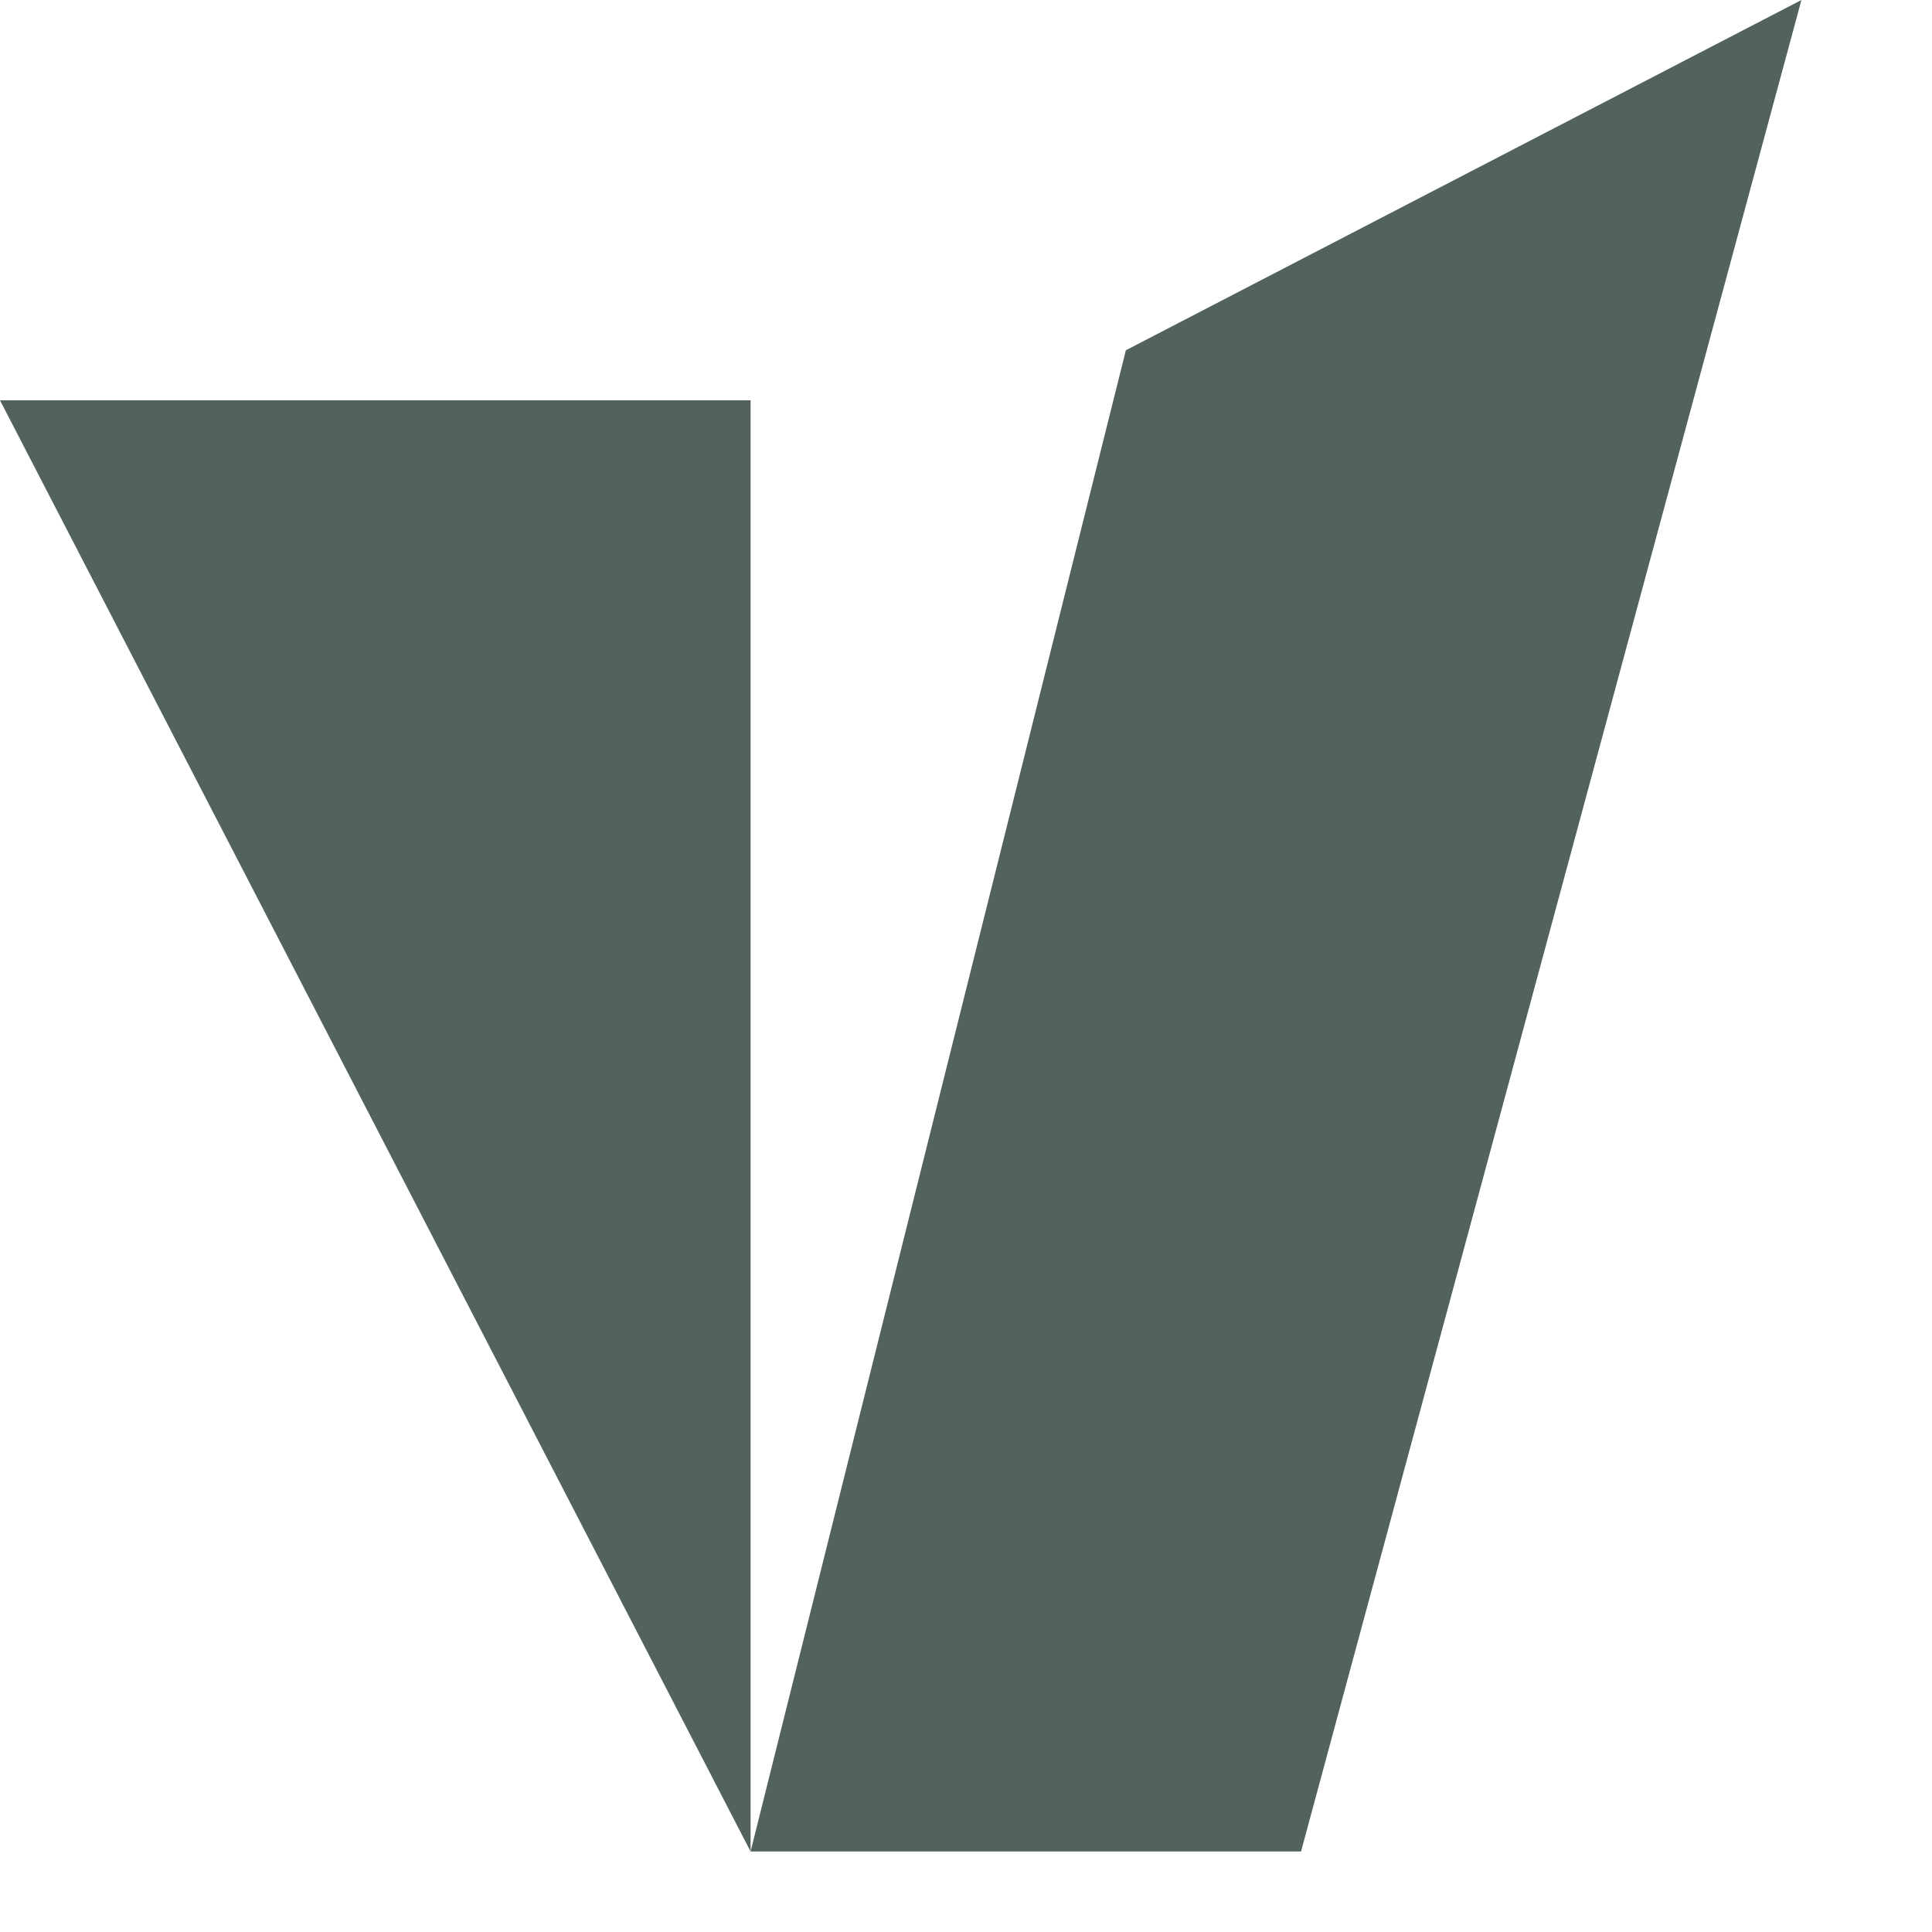
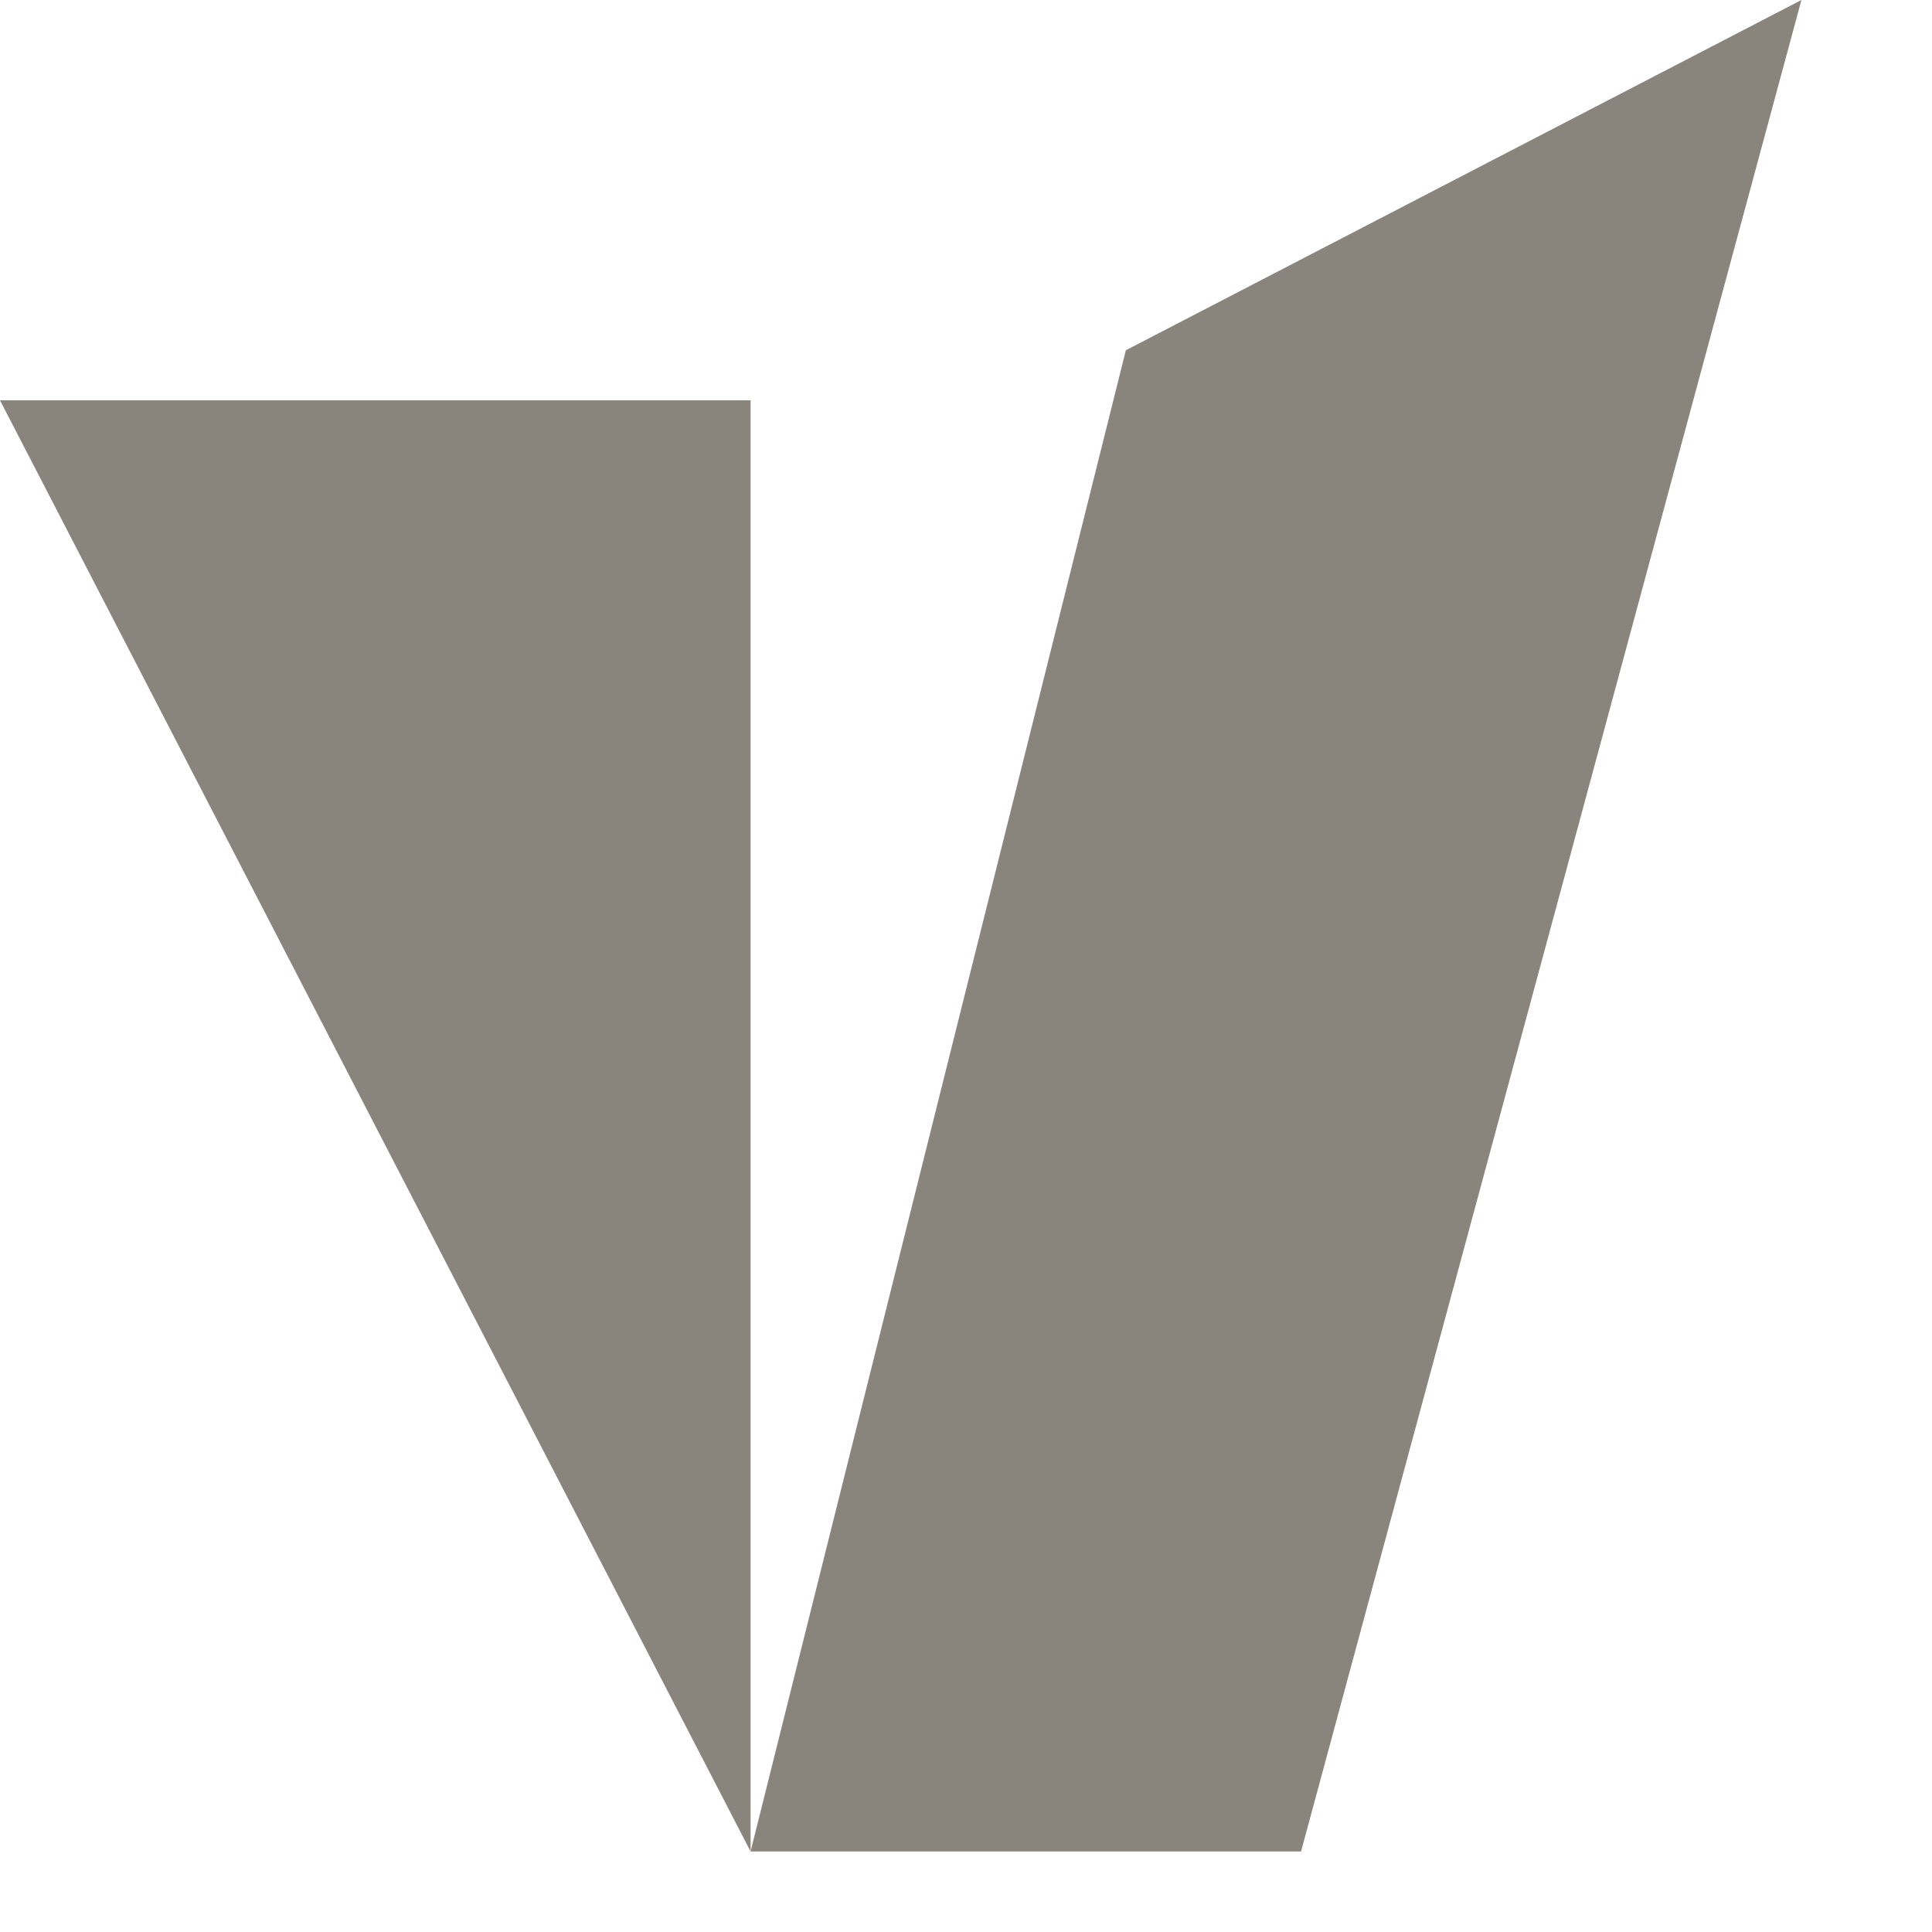
- <svg xmlns="http://www.w3.org/2000/svg" fill="#52635b" fill-rule="evenodd" height="32" viewBox="0 0 24 24" width="32">
+ <svg xmlns="http://www.w3.org/2000/svg" fill="#89847c" fill-rule="evenodd" height="32" viewBox="0 0 24 24" width="32">
  <path d="M0 4.973h9.324V23L0 4.973z" />
  <path d="M13.986 4.351L22.378 0l-6.216 23H9.324l4.662-18.649z" />
</svg>
